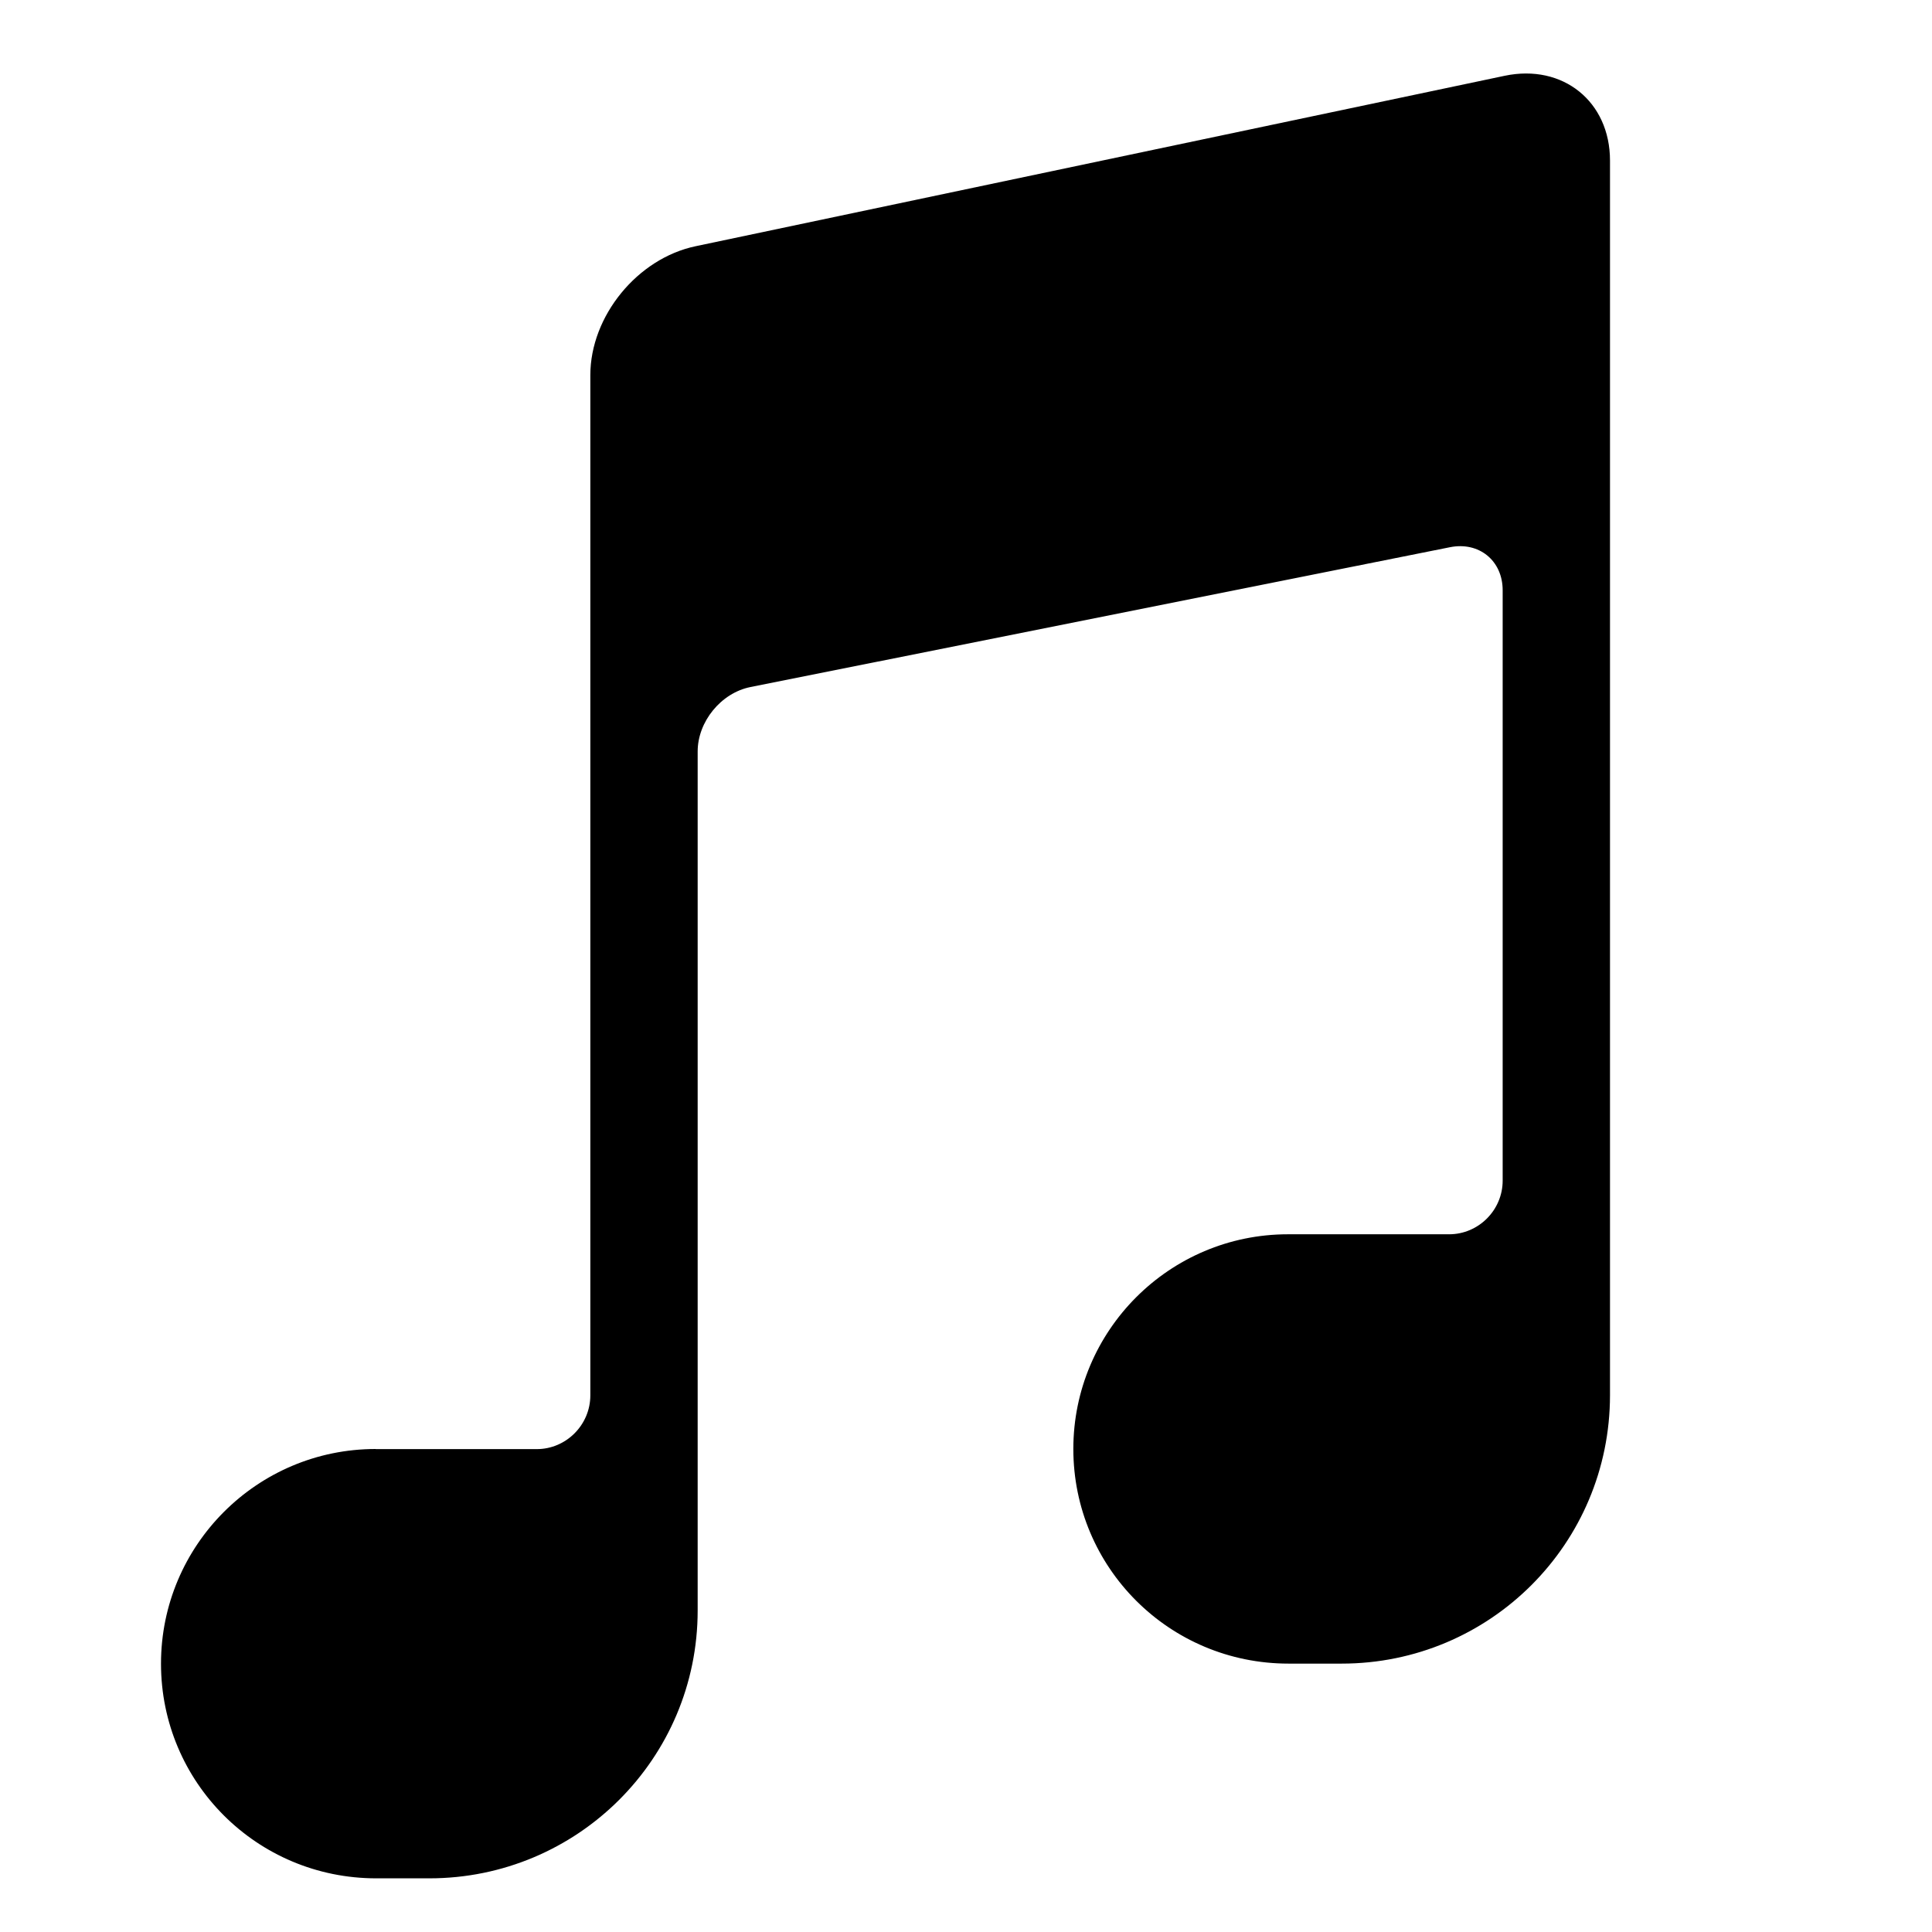
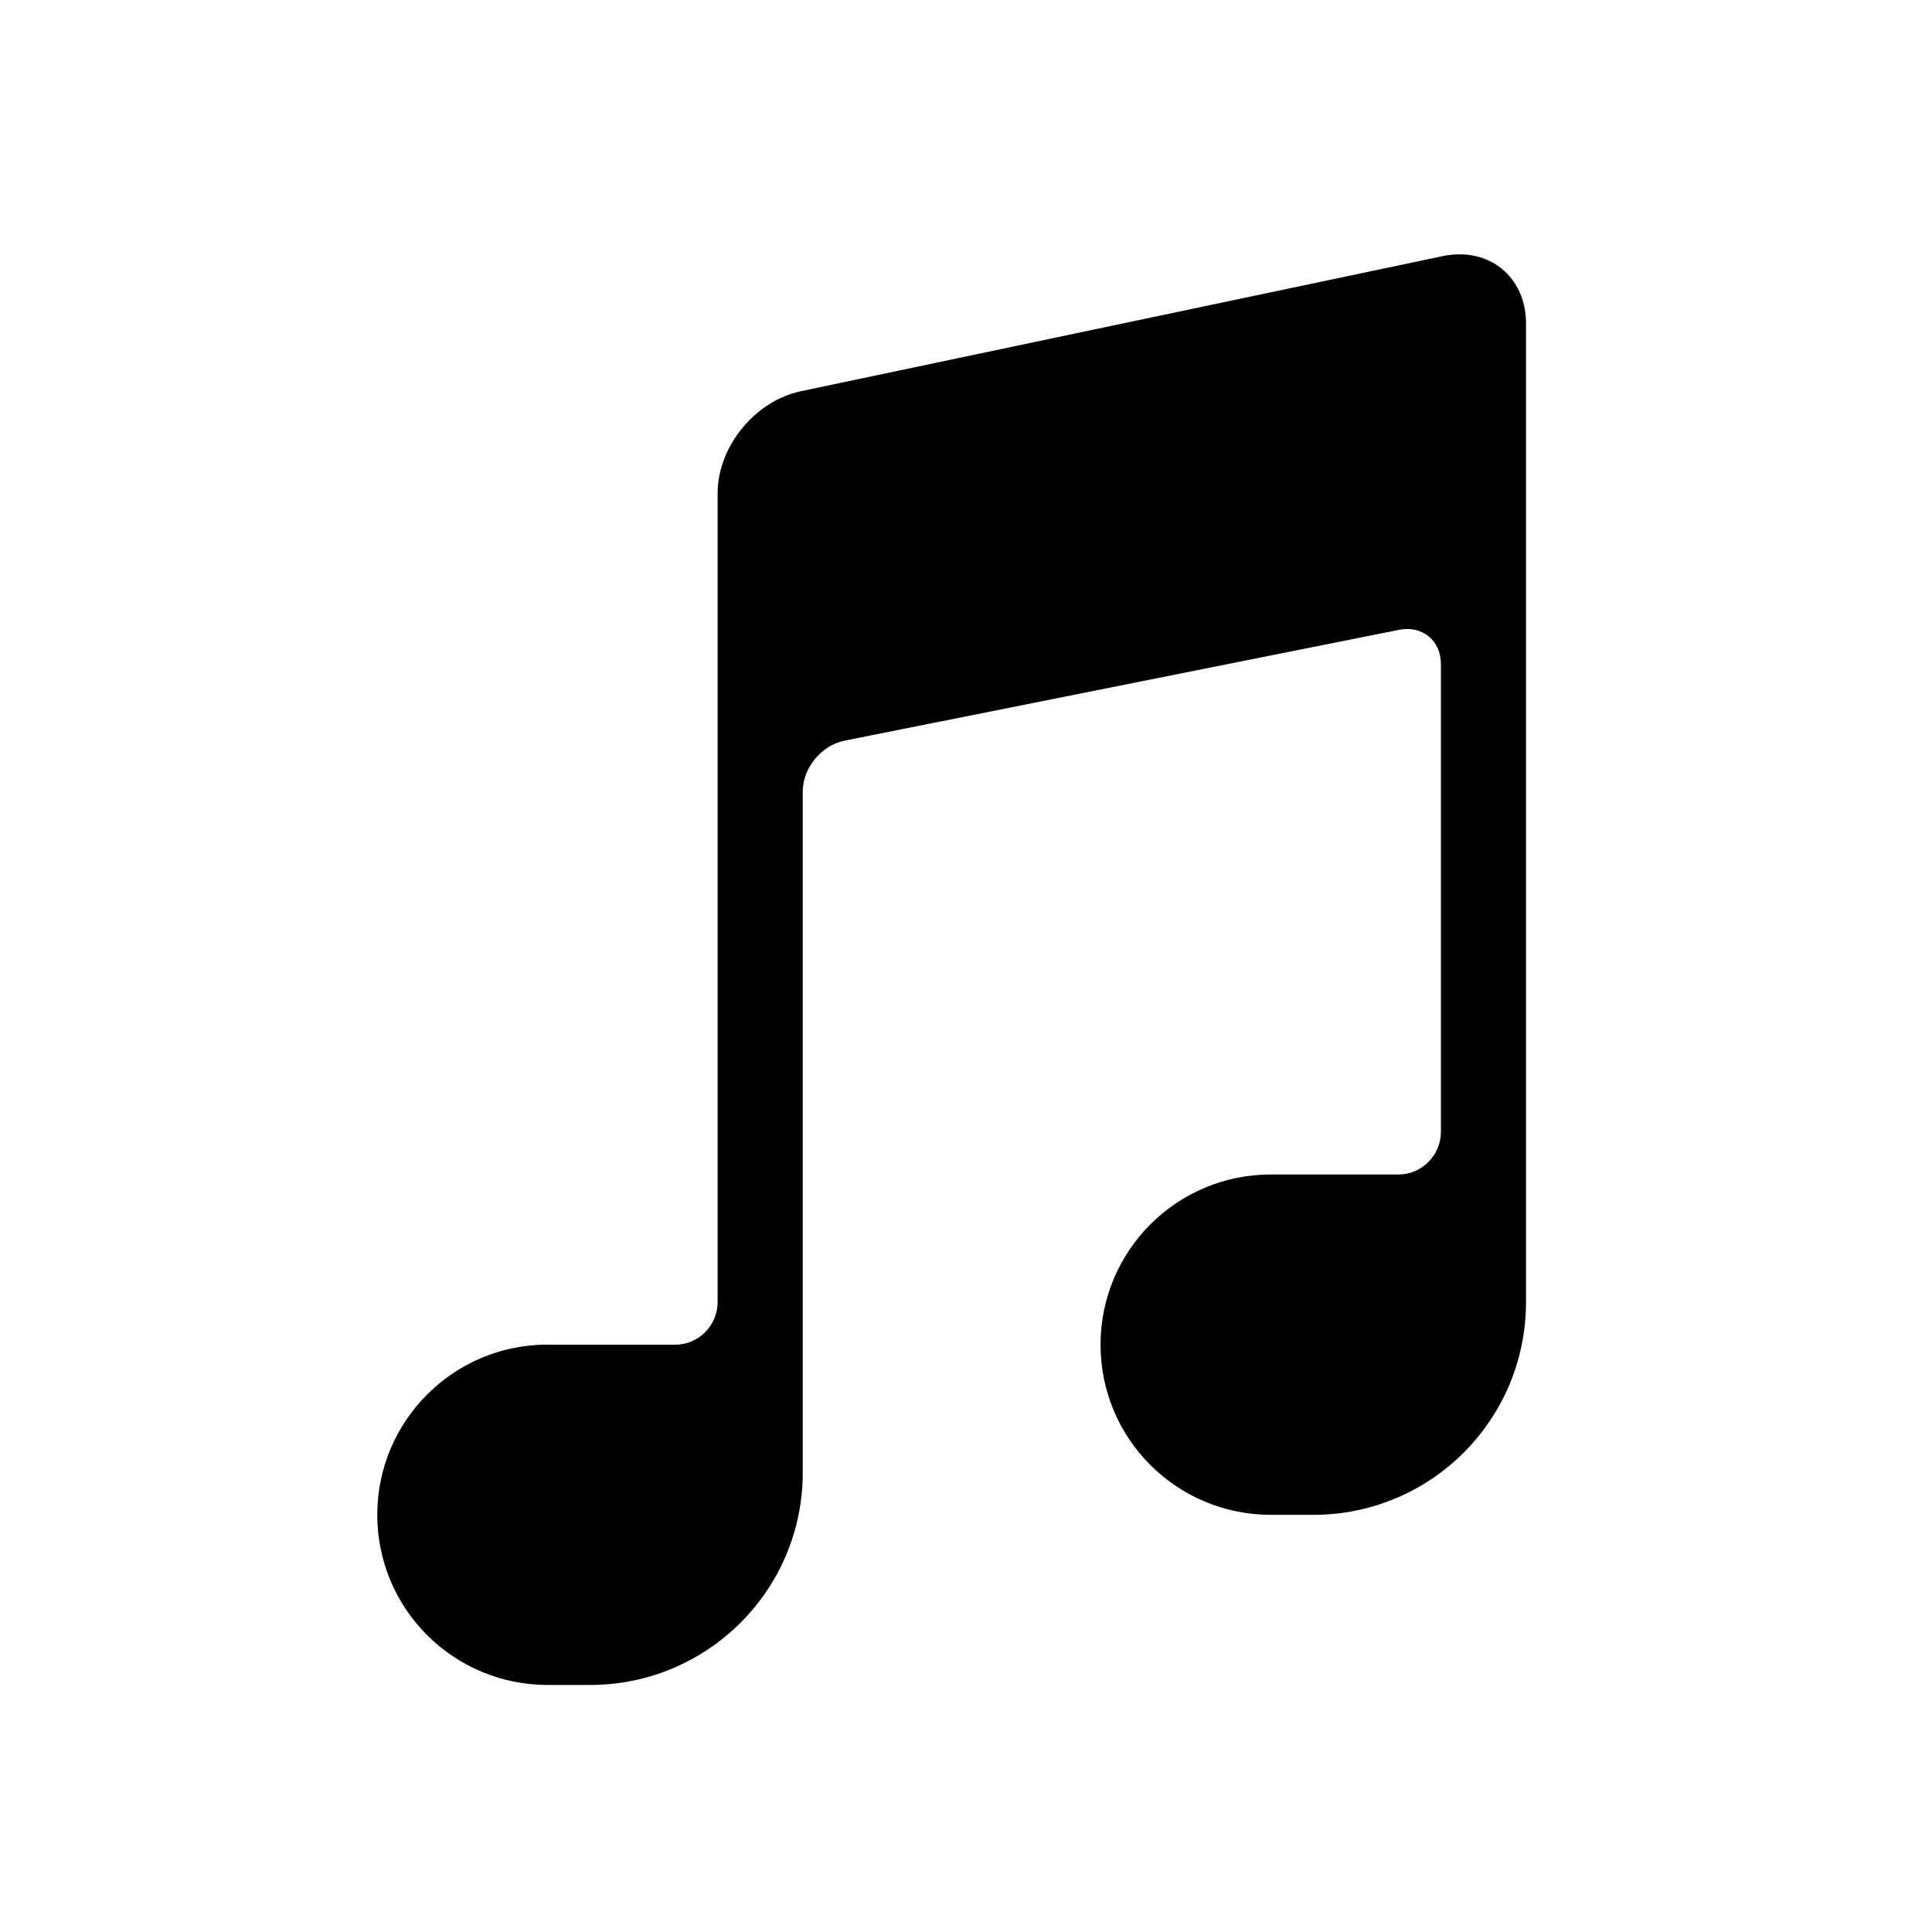
<svg xmlns="http://www.w3.org/2000/svg" viewBox="0 0 36 36">
-   <path d="M7 27c-2.21 0-4 1.795-4 4 0 2.21 1.788 4 4.01 4H8c2.76 0 5-2.23 5-4.992V14.002c0-.553.433-1.09.984-1.2l13.032-2.605c.543-.11.984.25.984.802v11c0 .553-.453 1-.997 1H24c-2.21 0-4 1.795-4 4 0 2.21 1.788 4 4.01 4H25c2.76 0 5-2.23 5-5.004V2.992c0-1.1-.878-1.807-1.962-1.58L12.962 4.588C11.878 4.815 11 5.89 11 6.99V26c0 .553-.453 1.002-.997 1.002H7z" fill="#000" fill-rule="evenodd" />
+   <path d="m 10.201,25.055 c -1.752,0 -3.171,1.423 -3.171,3.171 0,1.752 1.417,3.171 3.179,3.171 l 0.785,0 c 2.188,0 3.964,-1.768 3.964,-3.957 l 0,-12.688 c 0,-0.438 0.343,-0.864 0.78,-0.951 l 10.331,-2.065 c 0.43,-0.087 0.78,0.198 0.78,0.636 l 0,8.72 c 0,0.438 -0.359,0.793 -0.79,0.793 l -2.381,0 c -1.752,0 -3.171,1.423 -3.171,3.171 0,1.752 1.417,3.171 3.179,3.171 l 0.785,0 c 2.188,0 3.964,-1.768 3.964,-3.967 l 0,-18.235 c 0,-0.872 -0.696,-1.432 -1.555,-1.252 L 14.927,7.289 c -0.859,0.18 -1.555,1.032 -1.555,1.904 l 0,15.07 c 0,0.438 -0.359,0.794 -0.79,0.794 l -2.381,0 z" style="fill:#000000;fill-rule:evenodd" />
</svg>
